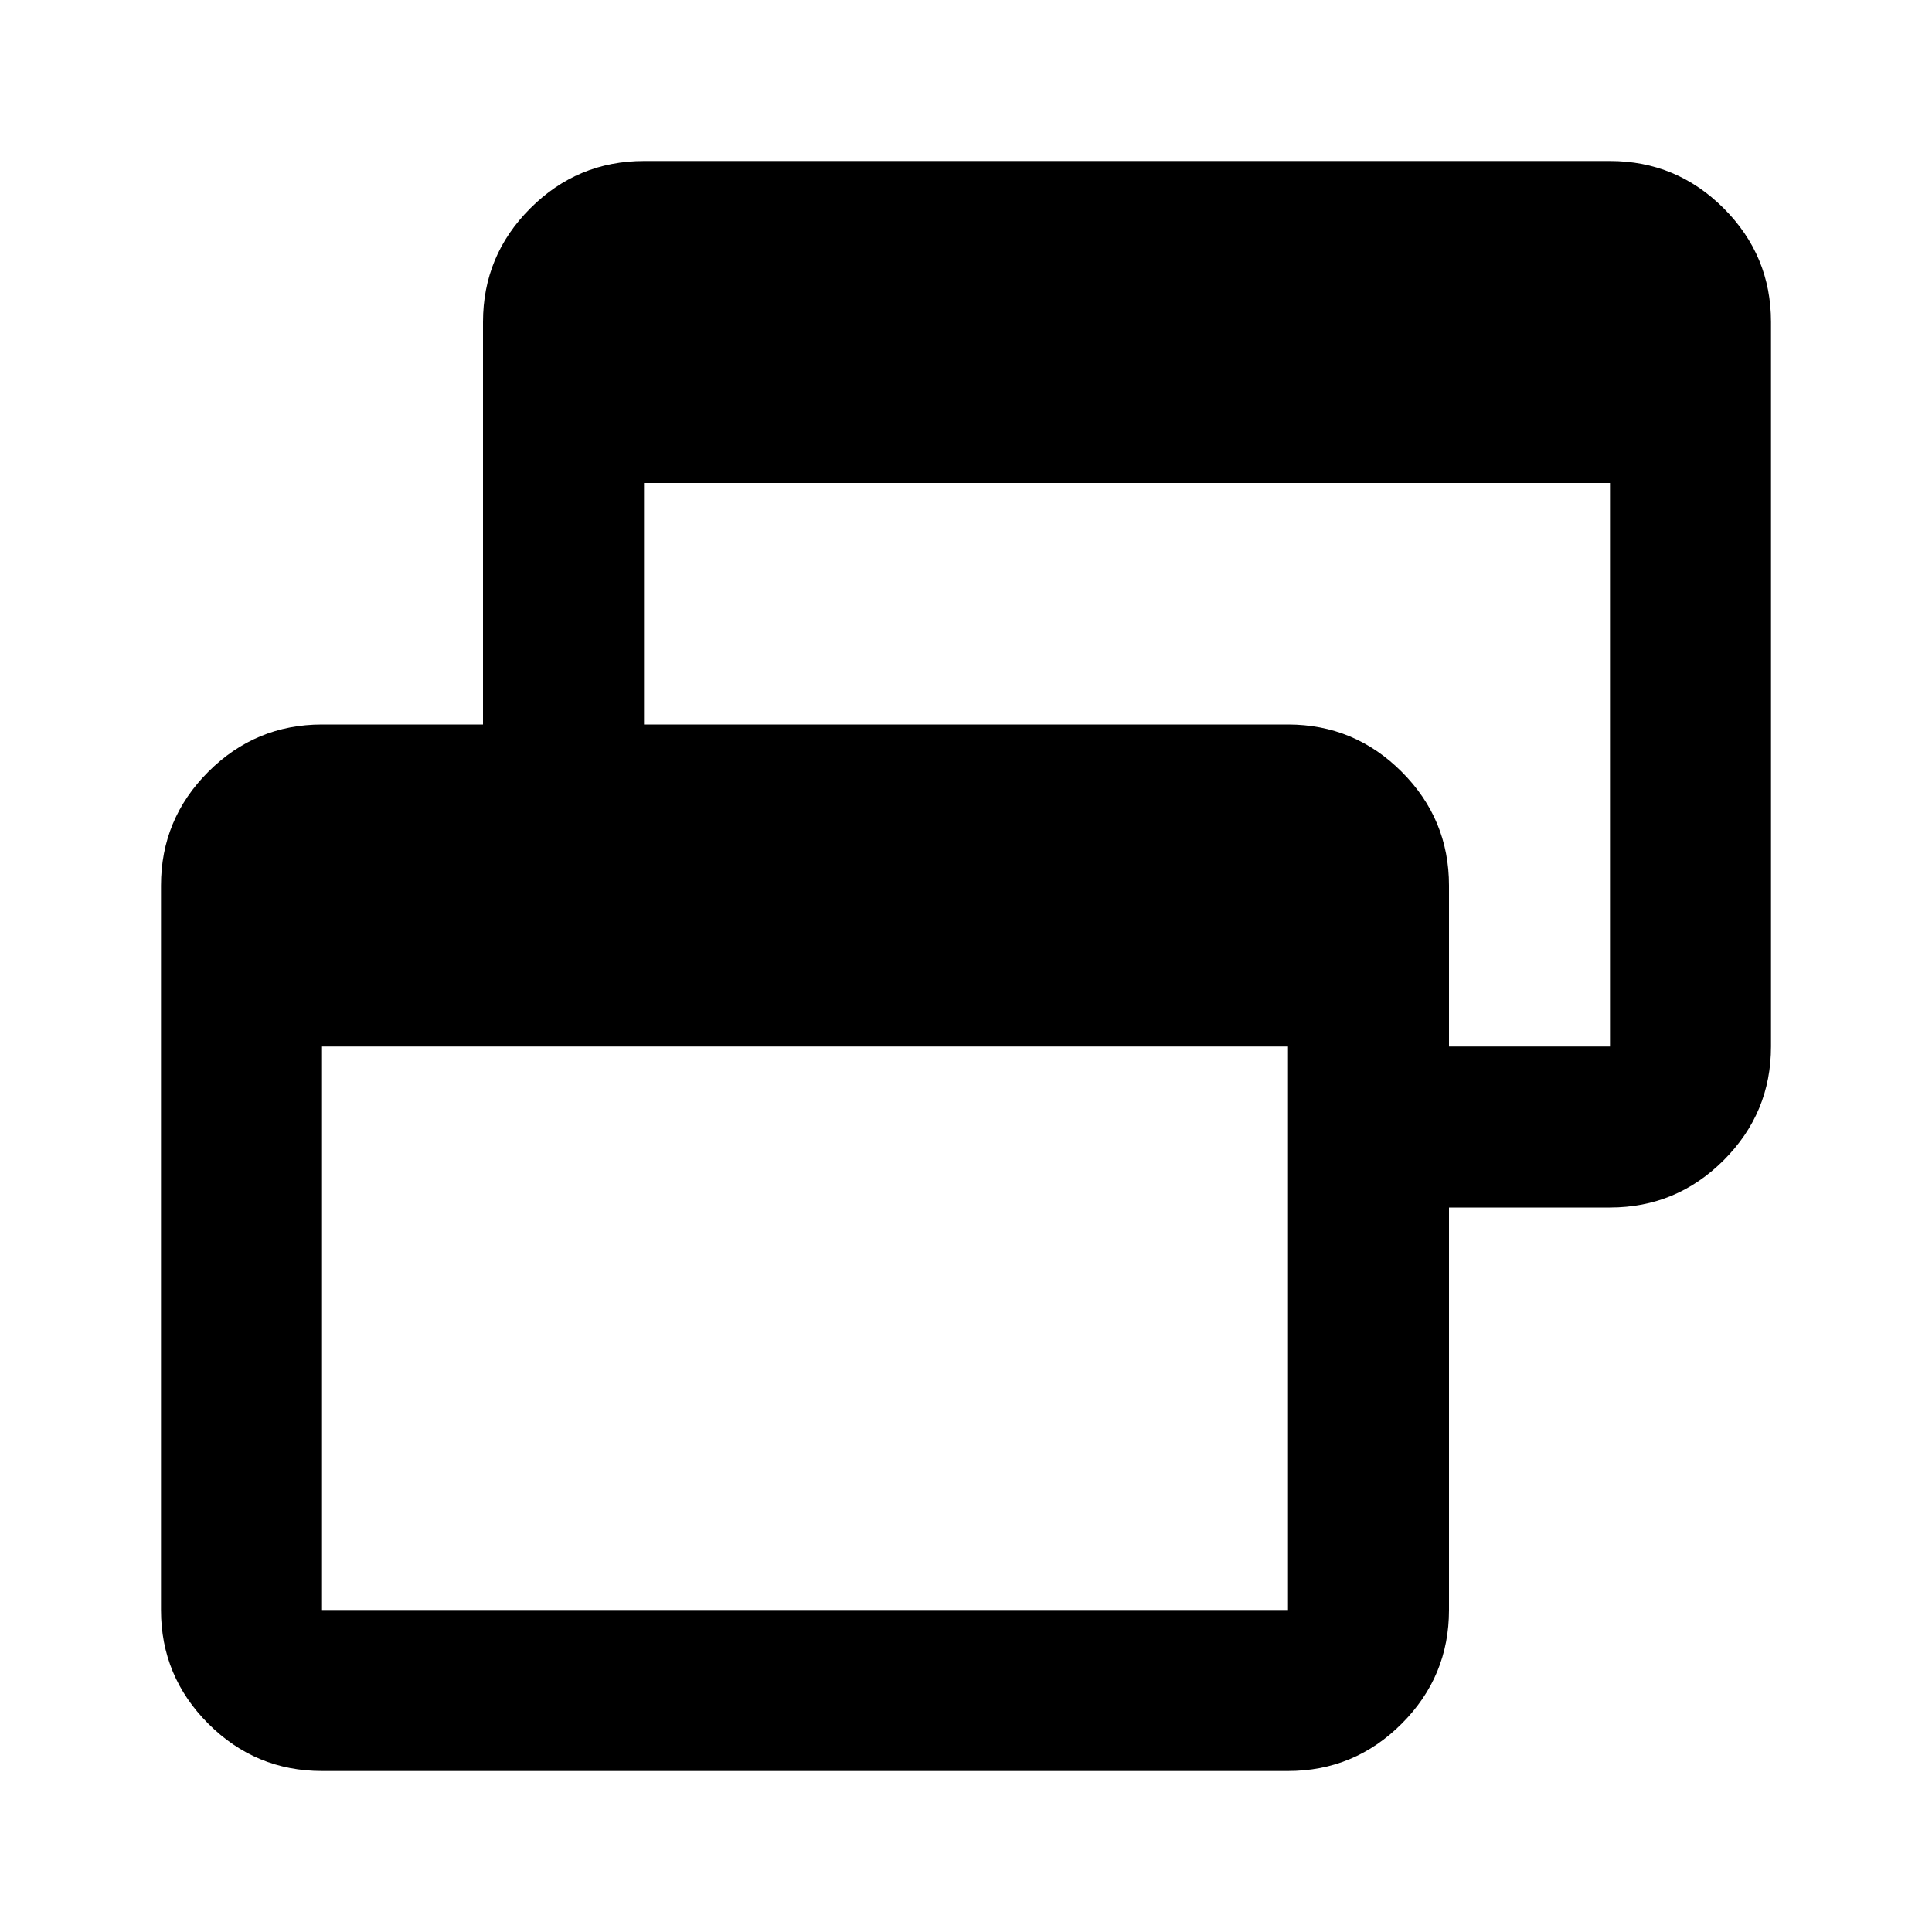
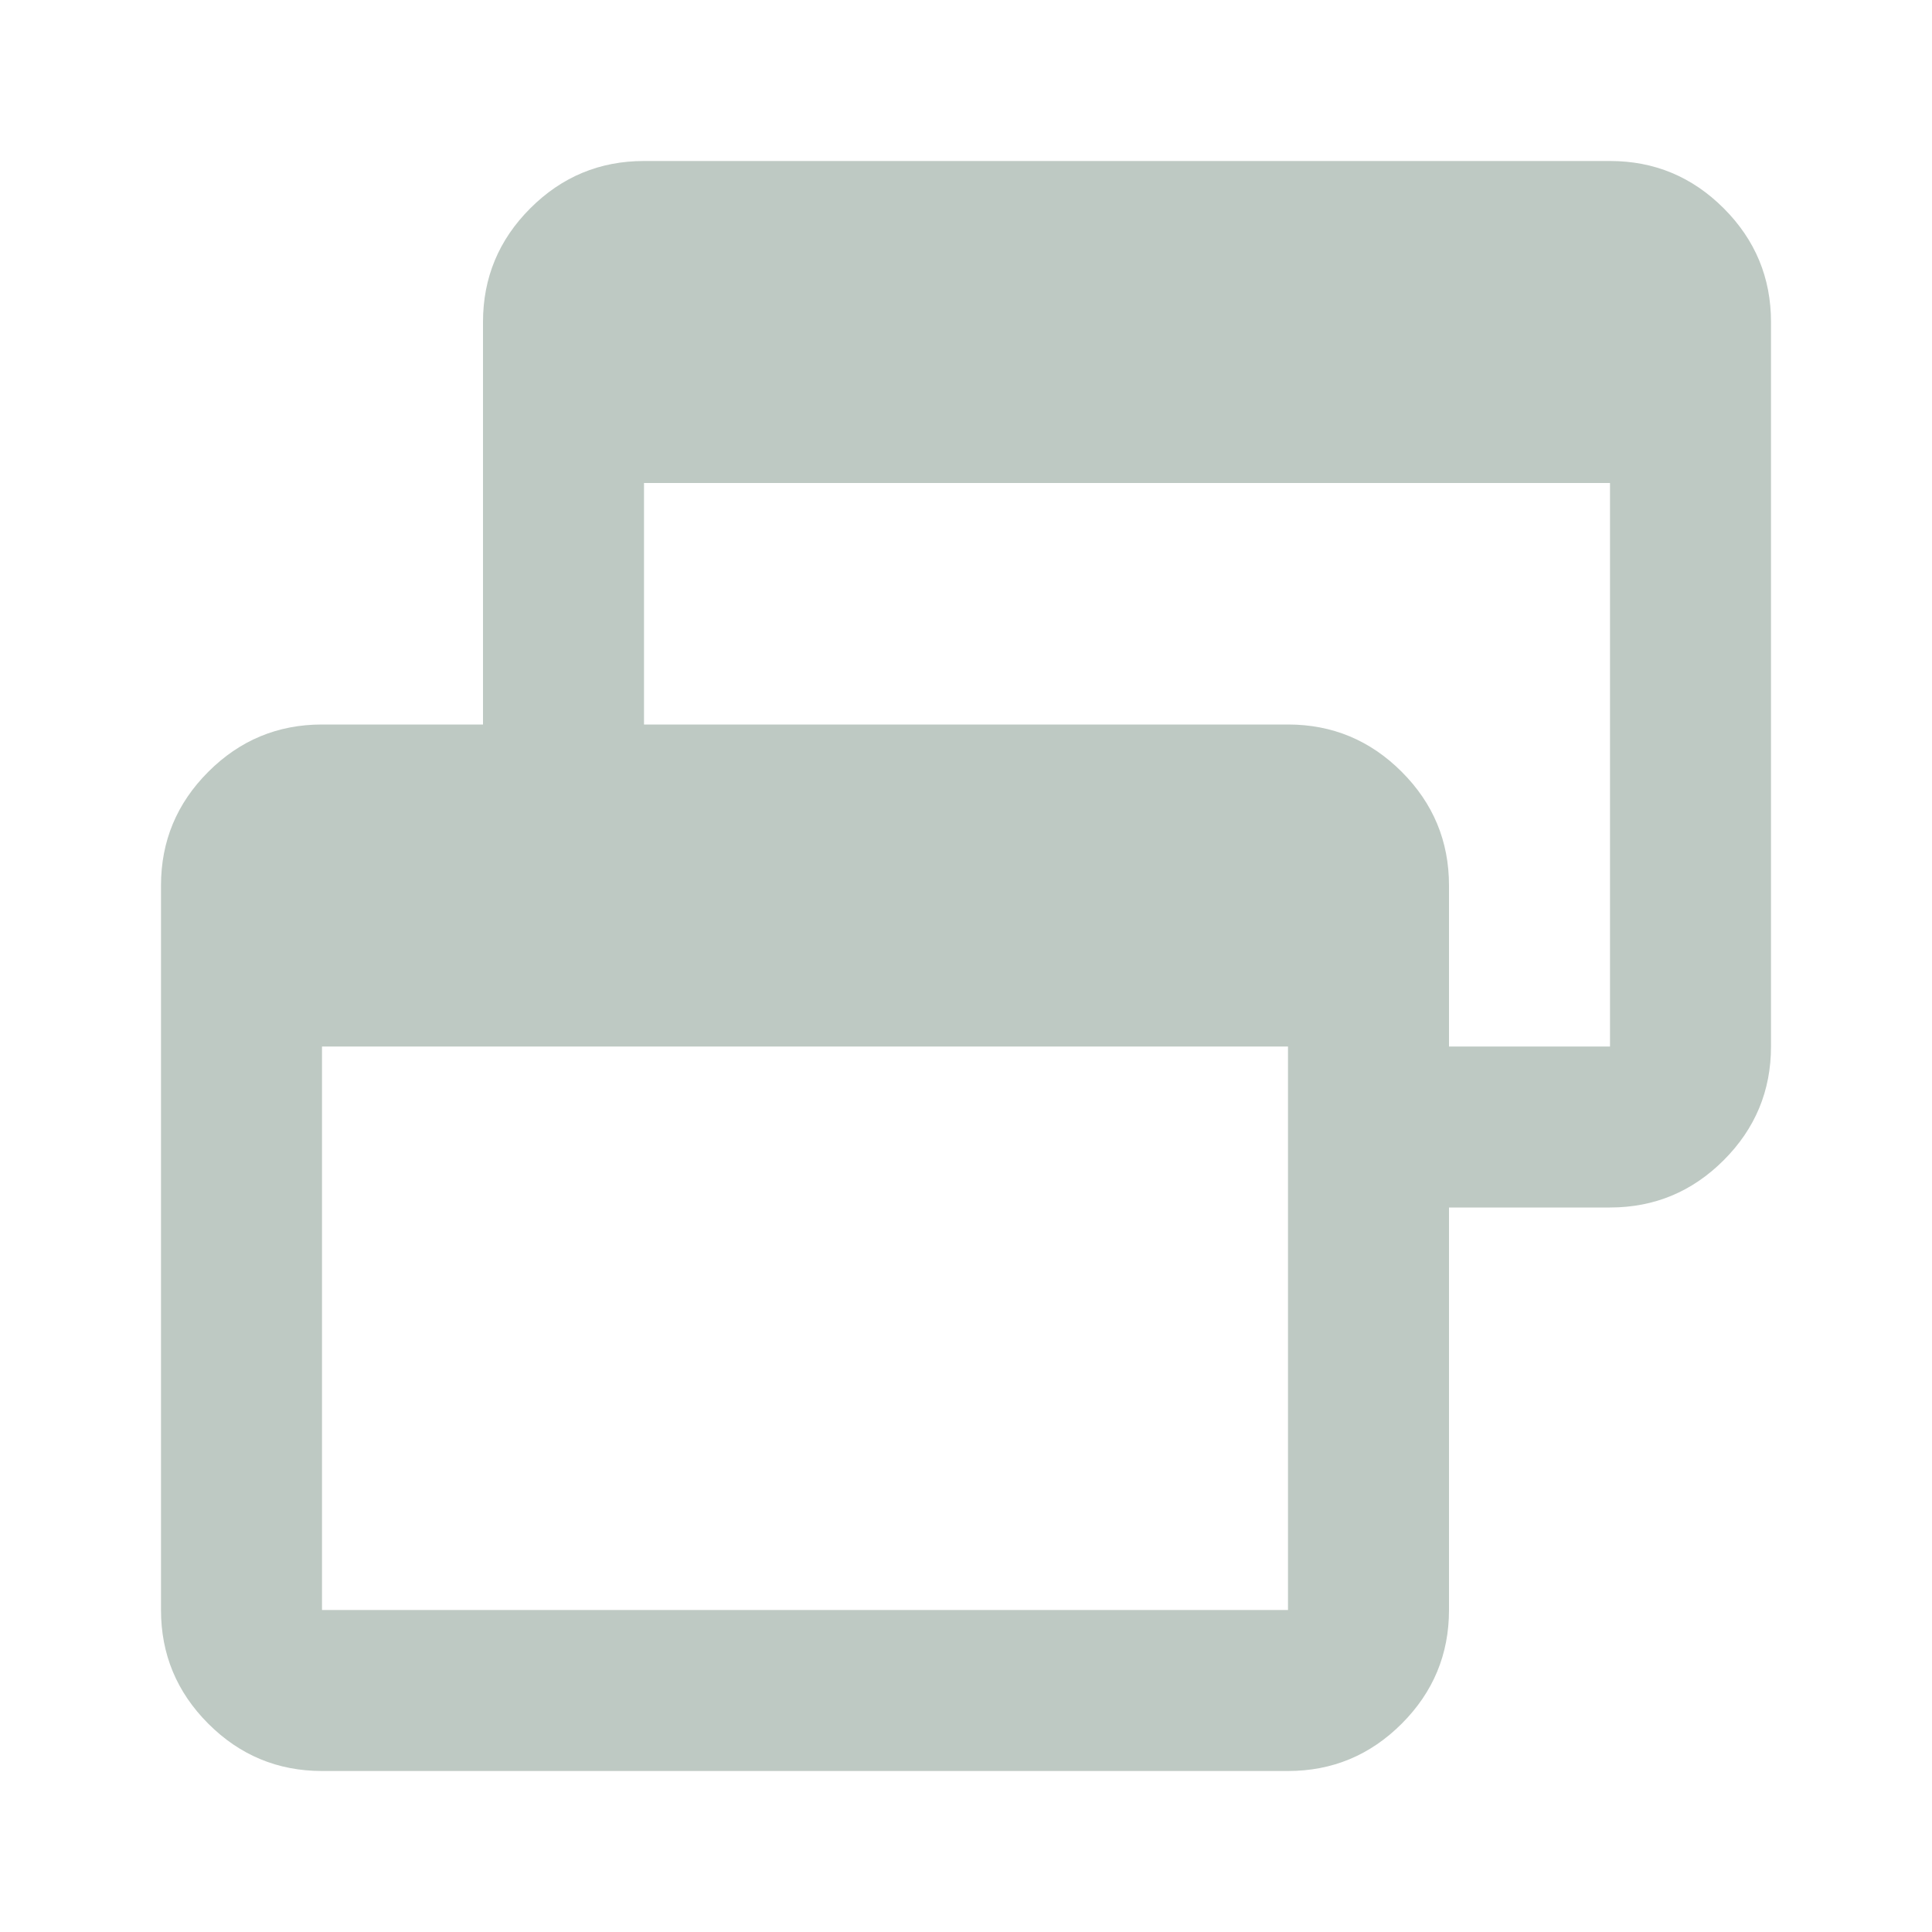
<svg xmlns="http://www.w3.org/2000/svg" height="24" viewBox="0 -960 960 960" width="24">
-   <path d="M160-80q-33 0-56.5-23.5T80-160v-360q0-33 23.5-56.5T160-600h80v-200q0-33 23.5-56.5T320-880h480q33 0 56.5 23.5T880-800v360q0 33-23.5 56.5T800-360h-80v200q0 33-23.5 56.5T640-80H160Zm0-80h480v-280H160v280Zm560-280h80v-280H320v120h320q33 0 56.5 23.5T720-520v80Z" />
+   <path d="M160-80q-33 0-56.5-23.5T80-160v-360q0-33 23.5-56.5T160-600h80v-200q0-33 23.5-56.5T320-880h480q33 0 56.5 23.5T880-800v360q0 33-23.5 56.5T800-360h-80v200q0 33-23.5 56.5T640-80H160Zm0-80h480v-280H160v280Zm560-280h80v-280H320v120h320q33 0 56.5 23.5T720-520v80Z" fill="#bec9c3" />
</svg>
